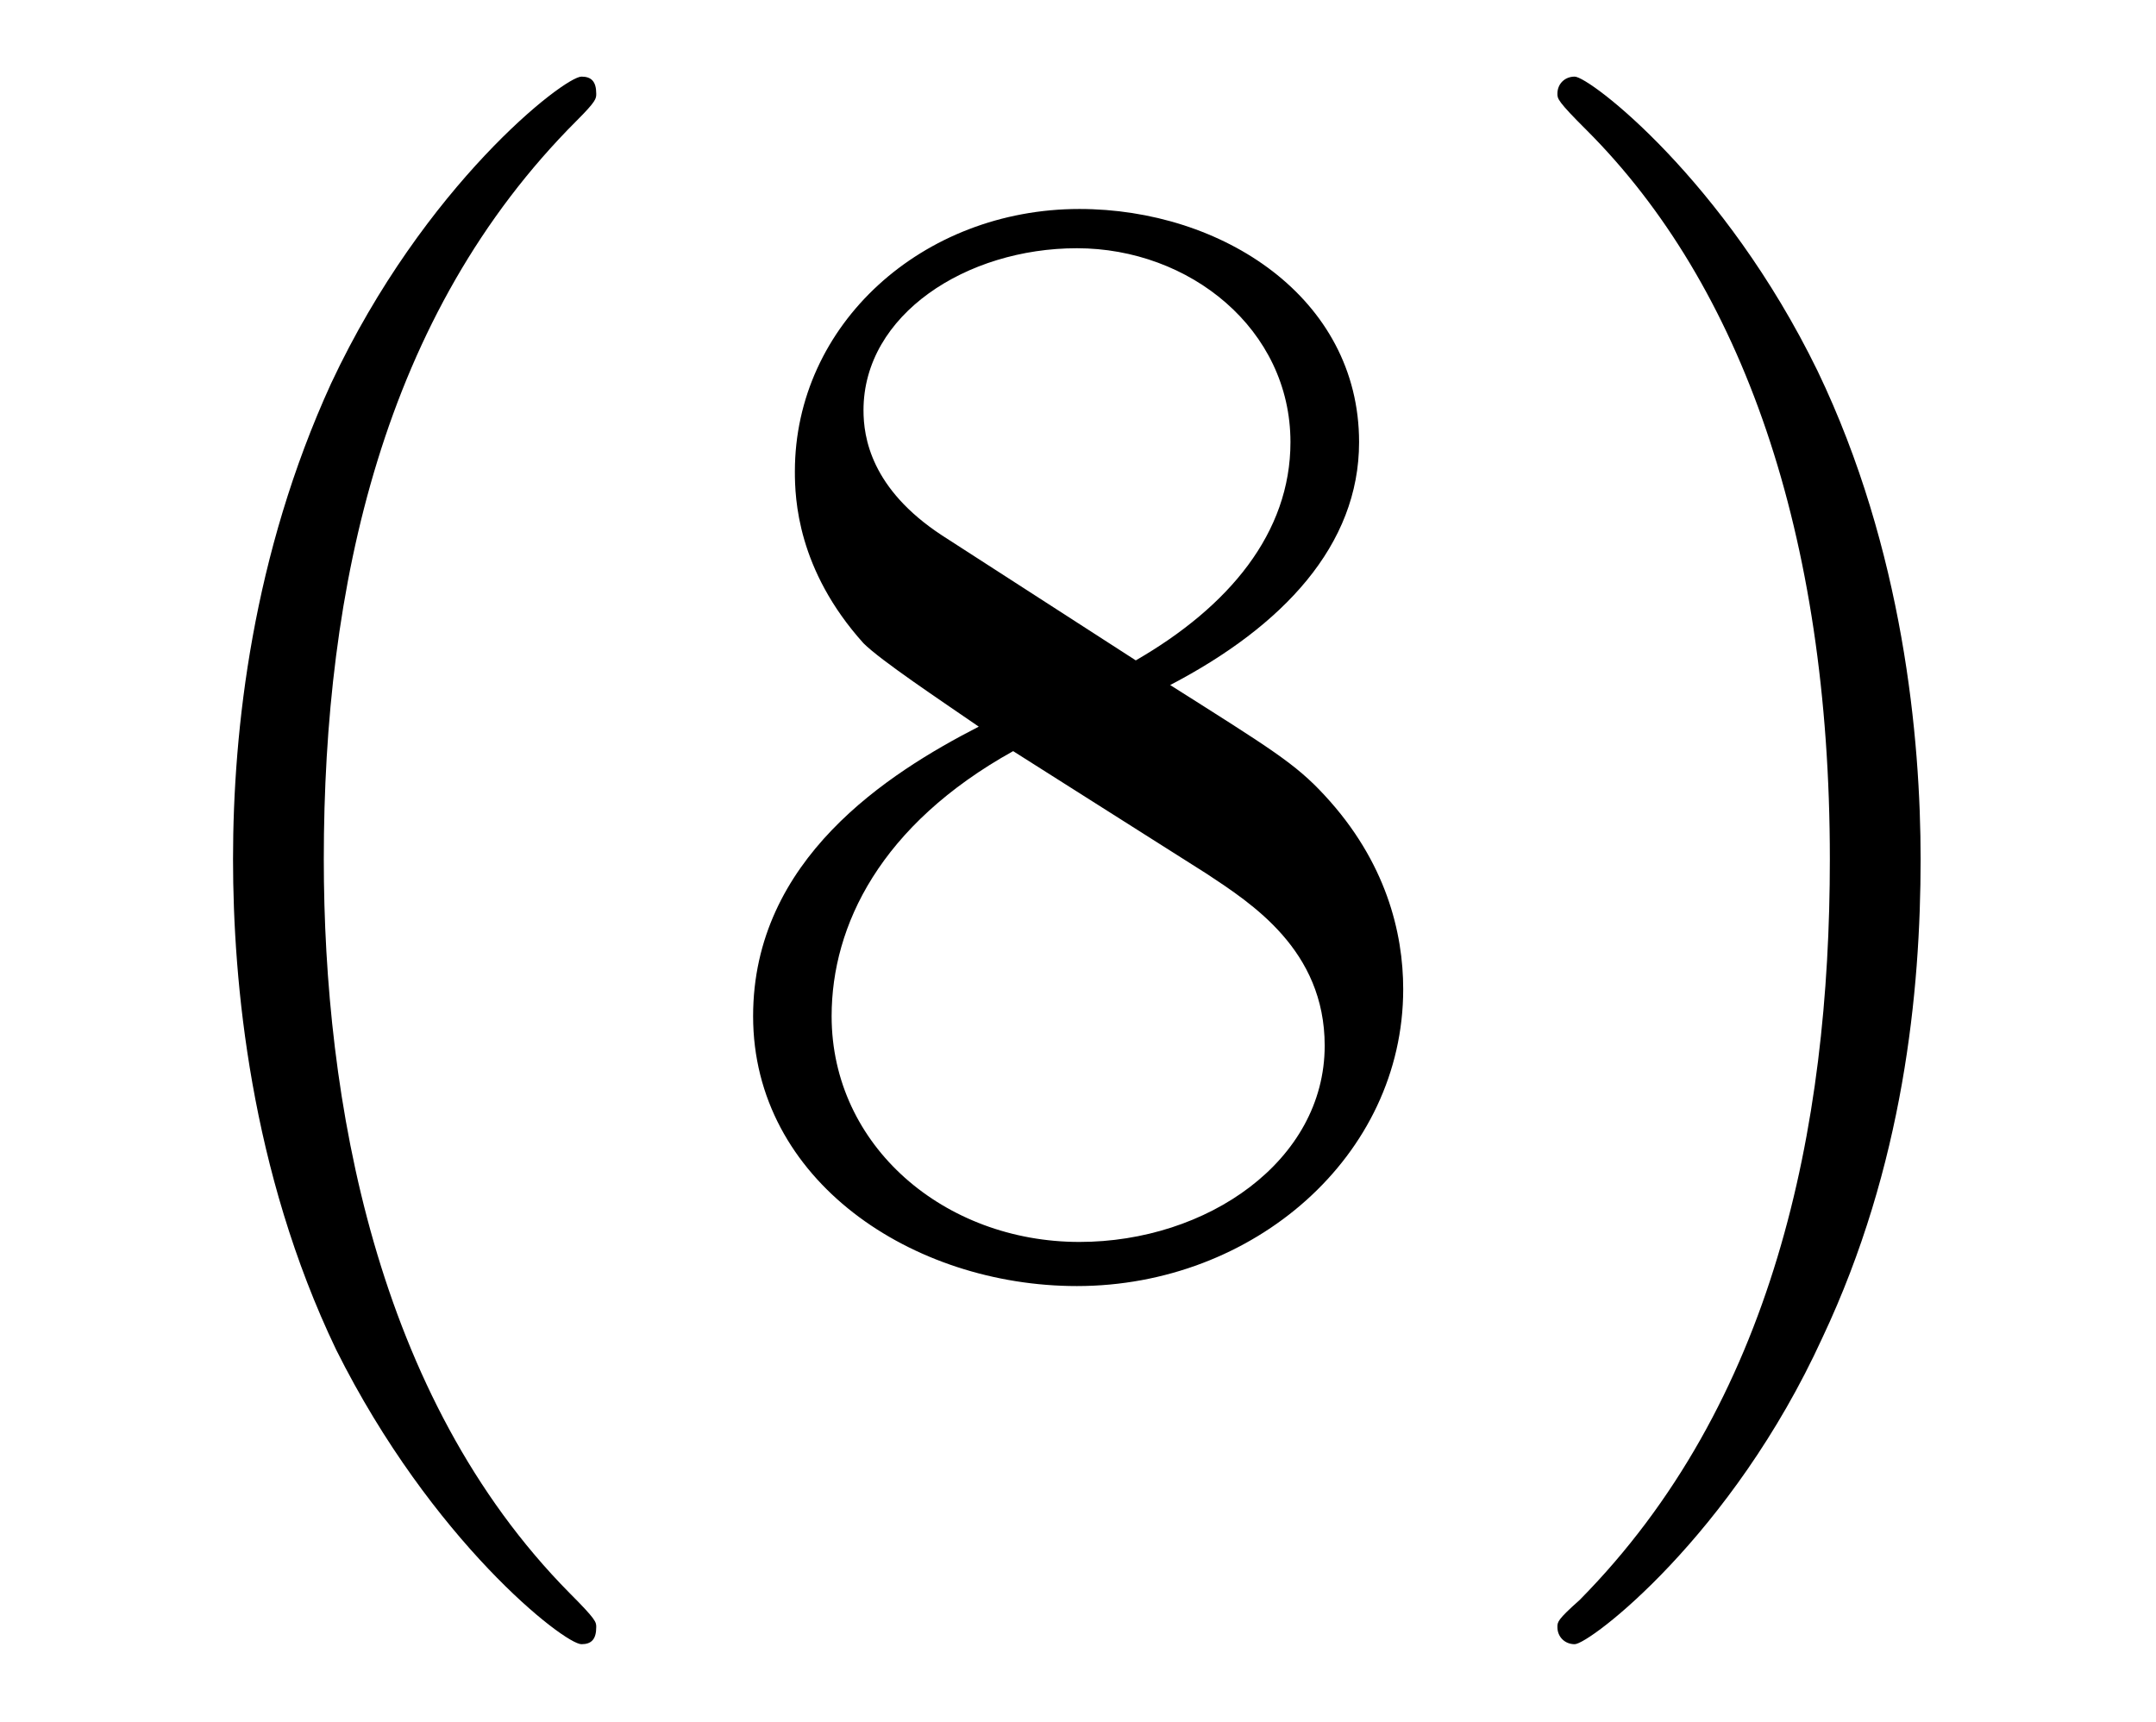
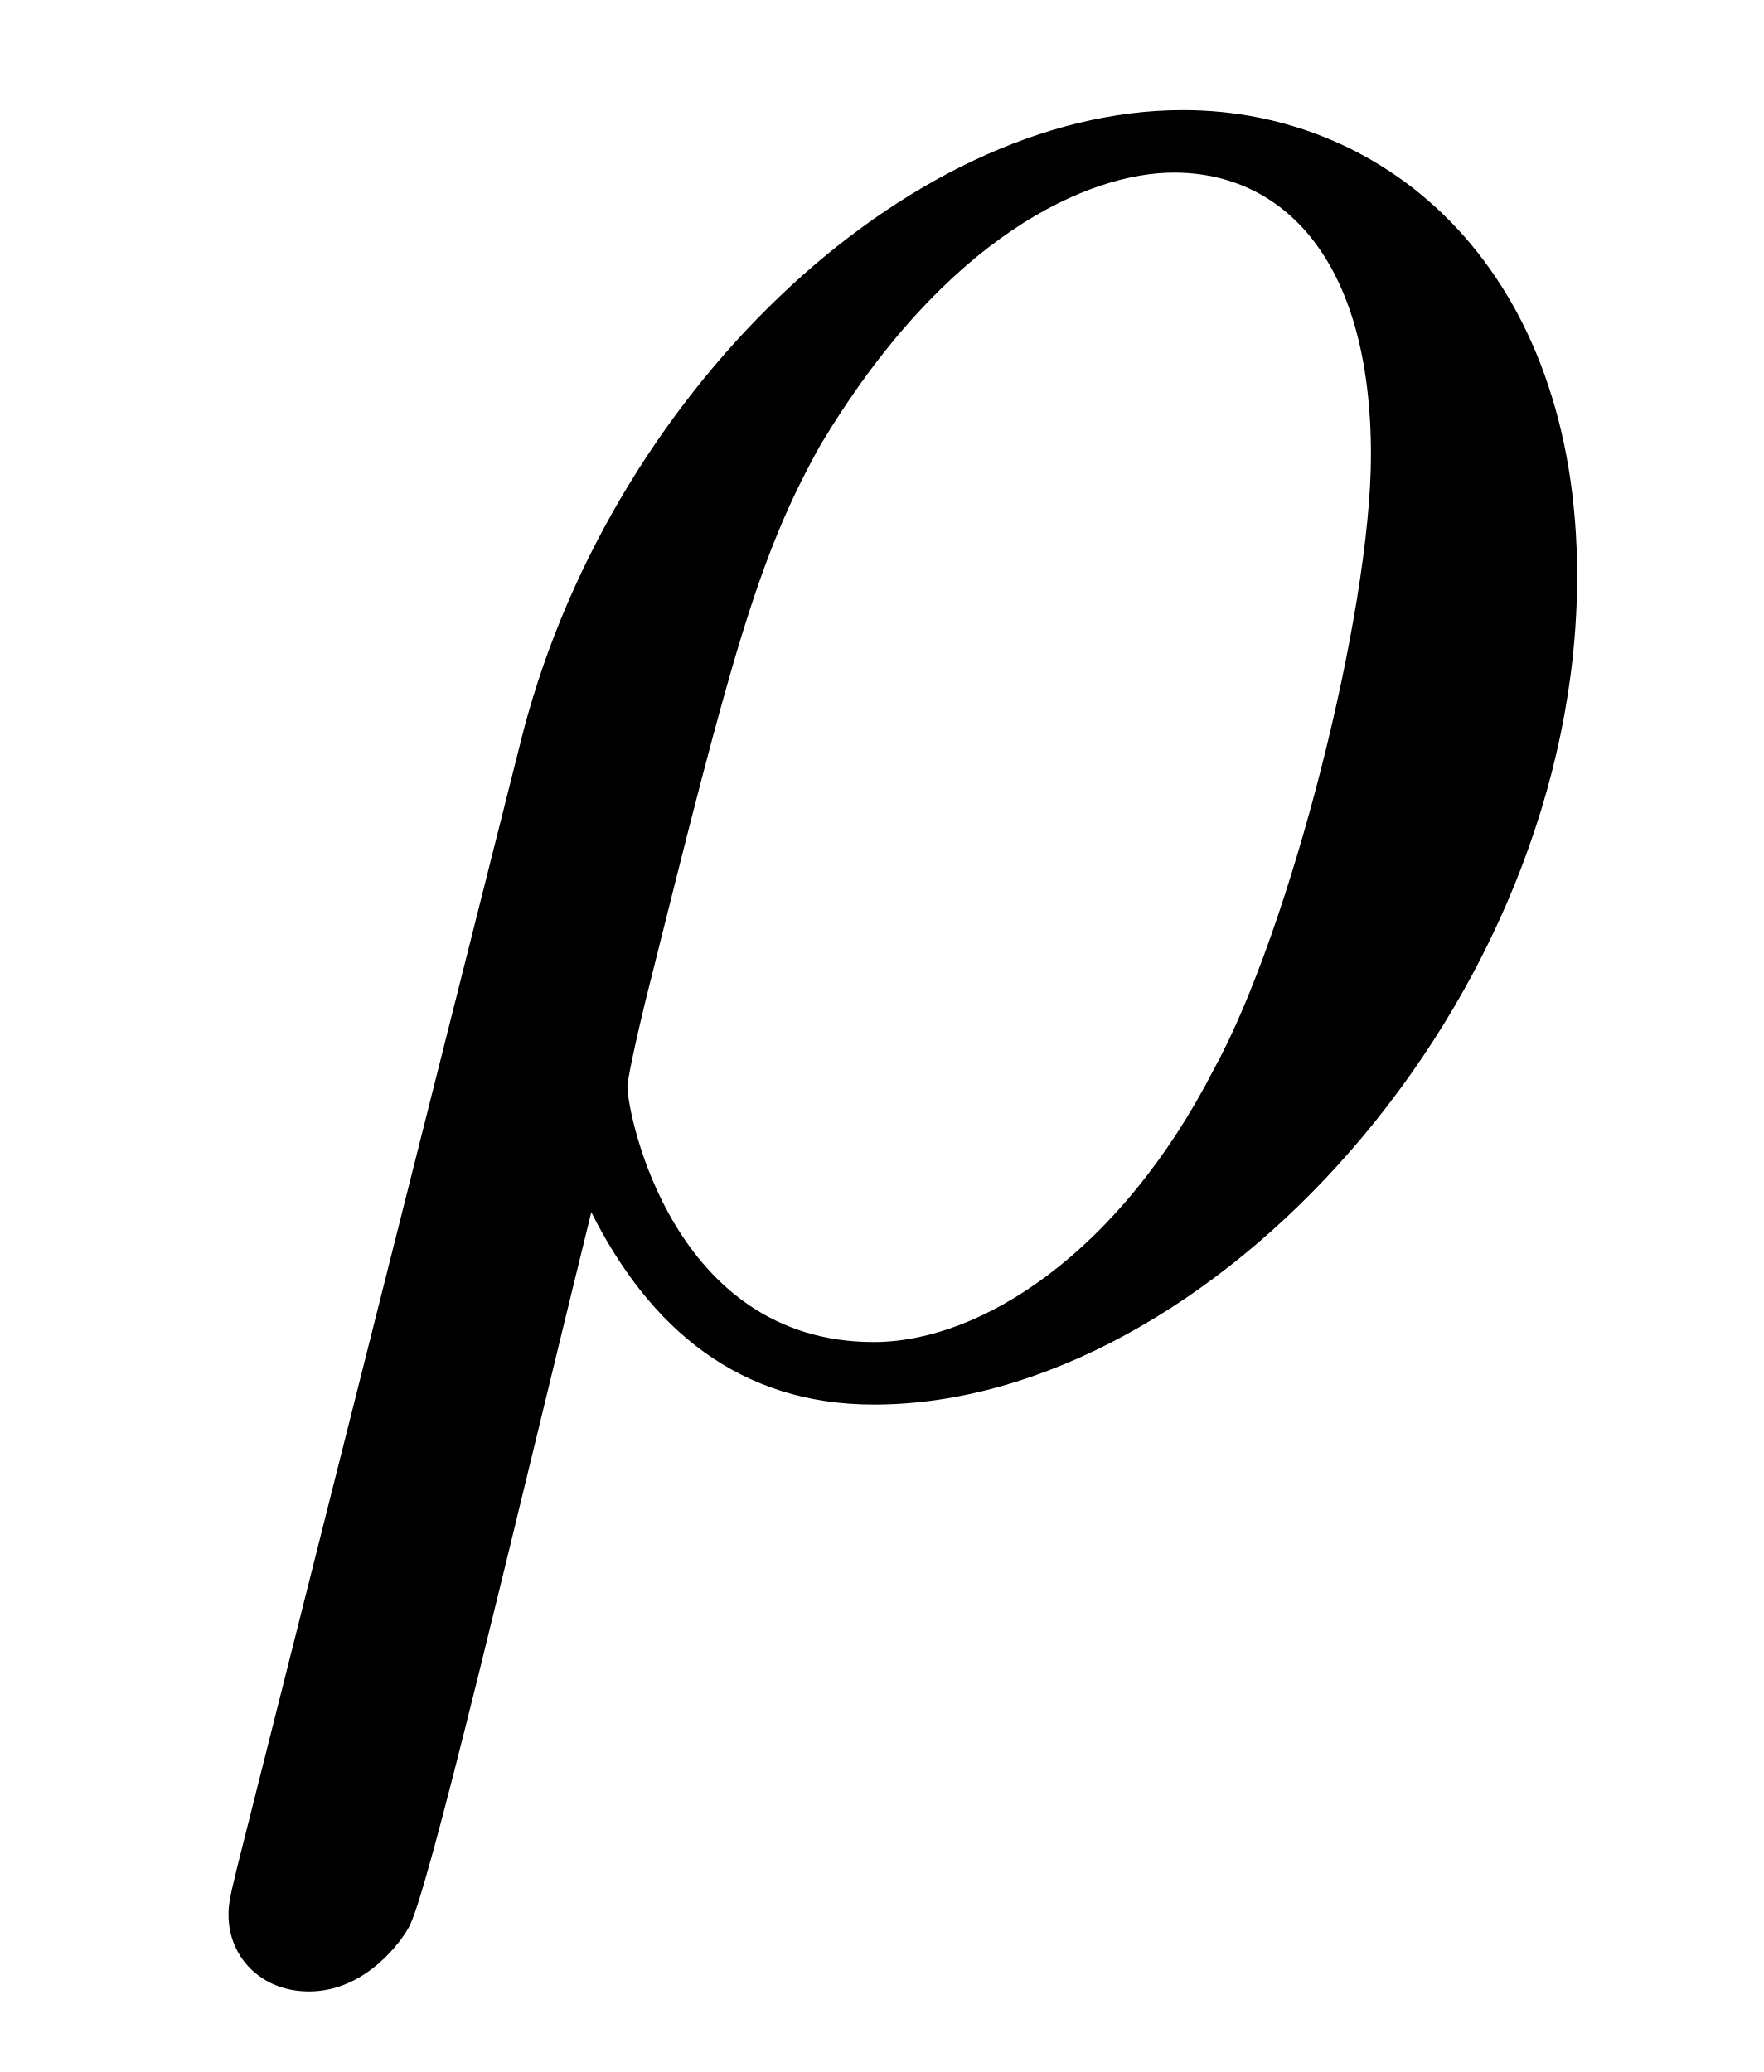
- <svg xmlns="http://www.w3.org/2000/svg" xmlns:xlink="http://www.w3.org/1999/xlink" viewBox="0 0 13.73 10.963" version="1.2">
+ <svg xmlns="http://www.w3.org/2000/svg" xmlns:xlink="http://www.w3.org/1999/xlink" viewBox="0 0 6.151 7.227" version="1.2">
  <defs>
    <g>
      <symbol overflow="visible" id="glyph0-0">
        <path style="stroke:none;" d="" />
      </symbol>
      <symbol overflow="visible" id="glyph0-1">
-         <path style="stroke:none;" d="M 3.297 2.391 C 3.297 2.359 3.297 2.344 3.125 2.172 C 1.891 0.922 1.562 -0.969 1.562 -2.5 C 1.562 -4.234 1.938 -5.969 3.172 -7.203 C 3.297 -7.328 3.297 -7.344 3.297 -7.375 C 3.297 -7.453 3.266 -7.484 3.203 -7.484 C 3.094 -7.484 2.203 -6.797 1.609 -5.531 C 1.109 -4.438 0.984 -3.328 0.984 -2.5 C 0.984 -1.719 1.094 -0.516 1.641 0.625 C 2.25 1.844 3.094 2.5 3.203 2.5 C 3.266 2.5 3.297 2.469 3.297 2.391 Z M 3.297 2.391 " />
-       </symbol>
-       <symbol overflow="visible" id="glyph0-2">
-         <path style="stroke:none;" d="M 1.625 -4.562 C 1.172 -4.859 1.125 -5.188 1.125 -5.359 C 1.125 -5.969 1.781 -6.391 2.484 -6.391 C 3.203 -6.391 3.844 -5.875 3.844 -5.156 C 3.844 -4.578 3.453 -4.109 2.859 -3.766 Z M 3.078 -3.609 C 3.797 -3.984 4.281 -4.5 4.281 -5.156 C 4.281 -6.078 3.406 -6.641 2.5 -6.641 C 1.5 -6.641 0.688 -5.906 0.688 -4.969 C 0.688 -4.797 0.703 -4.344 1.125 -3.875 C 1.234 -3.766 1.609 -3.516 1.859 -3.344 C 1.281 -3.047 0.422 -2.5 0.422 -1.5 C 0.422 -0.453 1.438 0.219 2.484 0.219 C 3.609 0.219 4.562 -0.609 4.562 -1.672 C 4.562 -2.031 4.453 -2.484 4.062 -2.906 C 3.875 -3.109 3.719 -3.203 3.078 -3.609 Z M 2.078 -3.188 L 3.312 -2.406 C 3.594 -2.219 4.062 -1.922 4.062 -1.312 C 4.062 -0.578 3.312 -0.062 2.5 -0.062 C 1.641 -0.062 0.922 -0.672 0.922 -1.5 C 0.922 -2.078 1.234 -2.719 2.078 -3.188 Z M 2.078 -3.188 " />
-       </symbol>
-       <symbol overflow="visible" id="glyph0-3">
-         <path style="stroke:none;" d="M 2.875 -2.5 C 2.875 -3.266 2.766 -4.469 2.219 -5.609 C 1.625 -6.828 0.766 -7.484 0.672 -7.484 C 0.609 -7.484 0.562 -7.438 0.562 -7.375 C 0.562 -7.344 0.562 -7.328 0.75 -7.141 C 1.734 -6.156 2.297 -4.578 2.297 -2.5 C 2.297 -0.781 1.938 0.969 0.703 2.219 C 0.562 2.344 0.562 2.359 0.562 2.391 C 0.562 2.453 0.609 2.5 0.672 2.5 C 0.766 2.5 1.672 1.812 2.25 0.547 C 2.766 -0.547 2.875 -1.656 2.875 -2.5 Z M 2.875 -2.5 " />
+         <path style="stroke:none;" d="M 0.328 1.719 C 0.297 1.844 0.297 1.859 0.297 1.891 C 0.297 2.031 0.406 2.156 0.578 2.156 C 0.781 2.156 0.906 1.969 0.922 1.938 C 0.984 1.859 1.297 0.516 1.562 -0.562 C 1.766 -0.156 2.078 0.109 2.547 0.109 C 3.719 0.109 5 -1.297 5 -2.781 C 5 -3.844 4.344 -4.406 3.625 -4.406 C 2.656 -4.406 1.609 -3.406 1.312 -2.188 Z M 2.547 -0.109 C 1.844 -0.109 1.688 -0.906 1.688 -1 C 1.688 -1.031 1.734 -1.234 1.766 -1.359 C 2.047 -2.484 2.141 -2.844 2.359 -3.234 C 2.797 -3.969 3.297 -4.188 3.594 -4.188 C 3.969 -4.188 4.281 -3.891 4.281 -3.203 C 4.281 -2.656 4 -1.547 3.734 -1.062 C 3.406 -0.422 2.922 -0.109 2.547 -0.109 Z M 2.547 -0.109 " />
      </symbol>
    </g>
-     <clipPath id="clip1">
-       <path d="M 1 0 L 13 0 L 13 10.965 L 1 10.965 Z M 1 0 " />
-     </clipPath>
  </defs>
  <g id="surface1">
-     <g clip-path="url(#clip1)" clip-rule="nonzero">
-       <g style="fill:rgb(0%,0%,0%);fill-opacity:1;">
-         <use xlink:href="#glyph0-1" x="0.5" y="7.972" />
-         <use xlink:href="#glyph0-2" x="4.374" y="7.972" />
-         <use xlink:href="#glyph0-3" x="9.356" y="7.972" />
-       </g>
+     <g style="fill:rgb(0%,0%,0%);fill-opacity:1;">
+       <use xlink:href="#glyph0-1" x="0.5" y="4.79" />
    </g>
  </g>
</svg>
